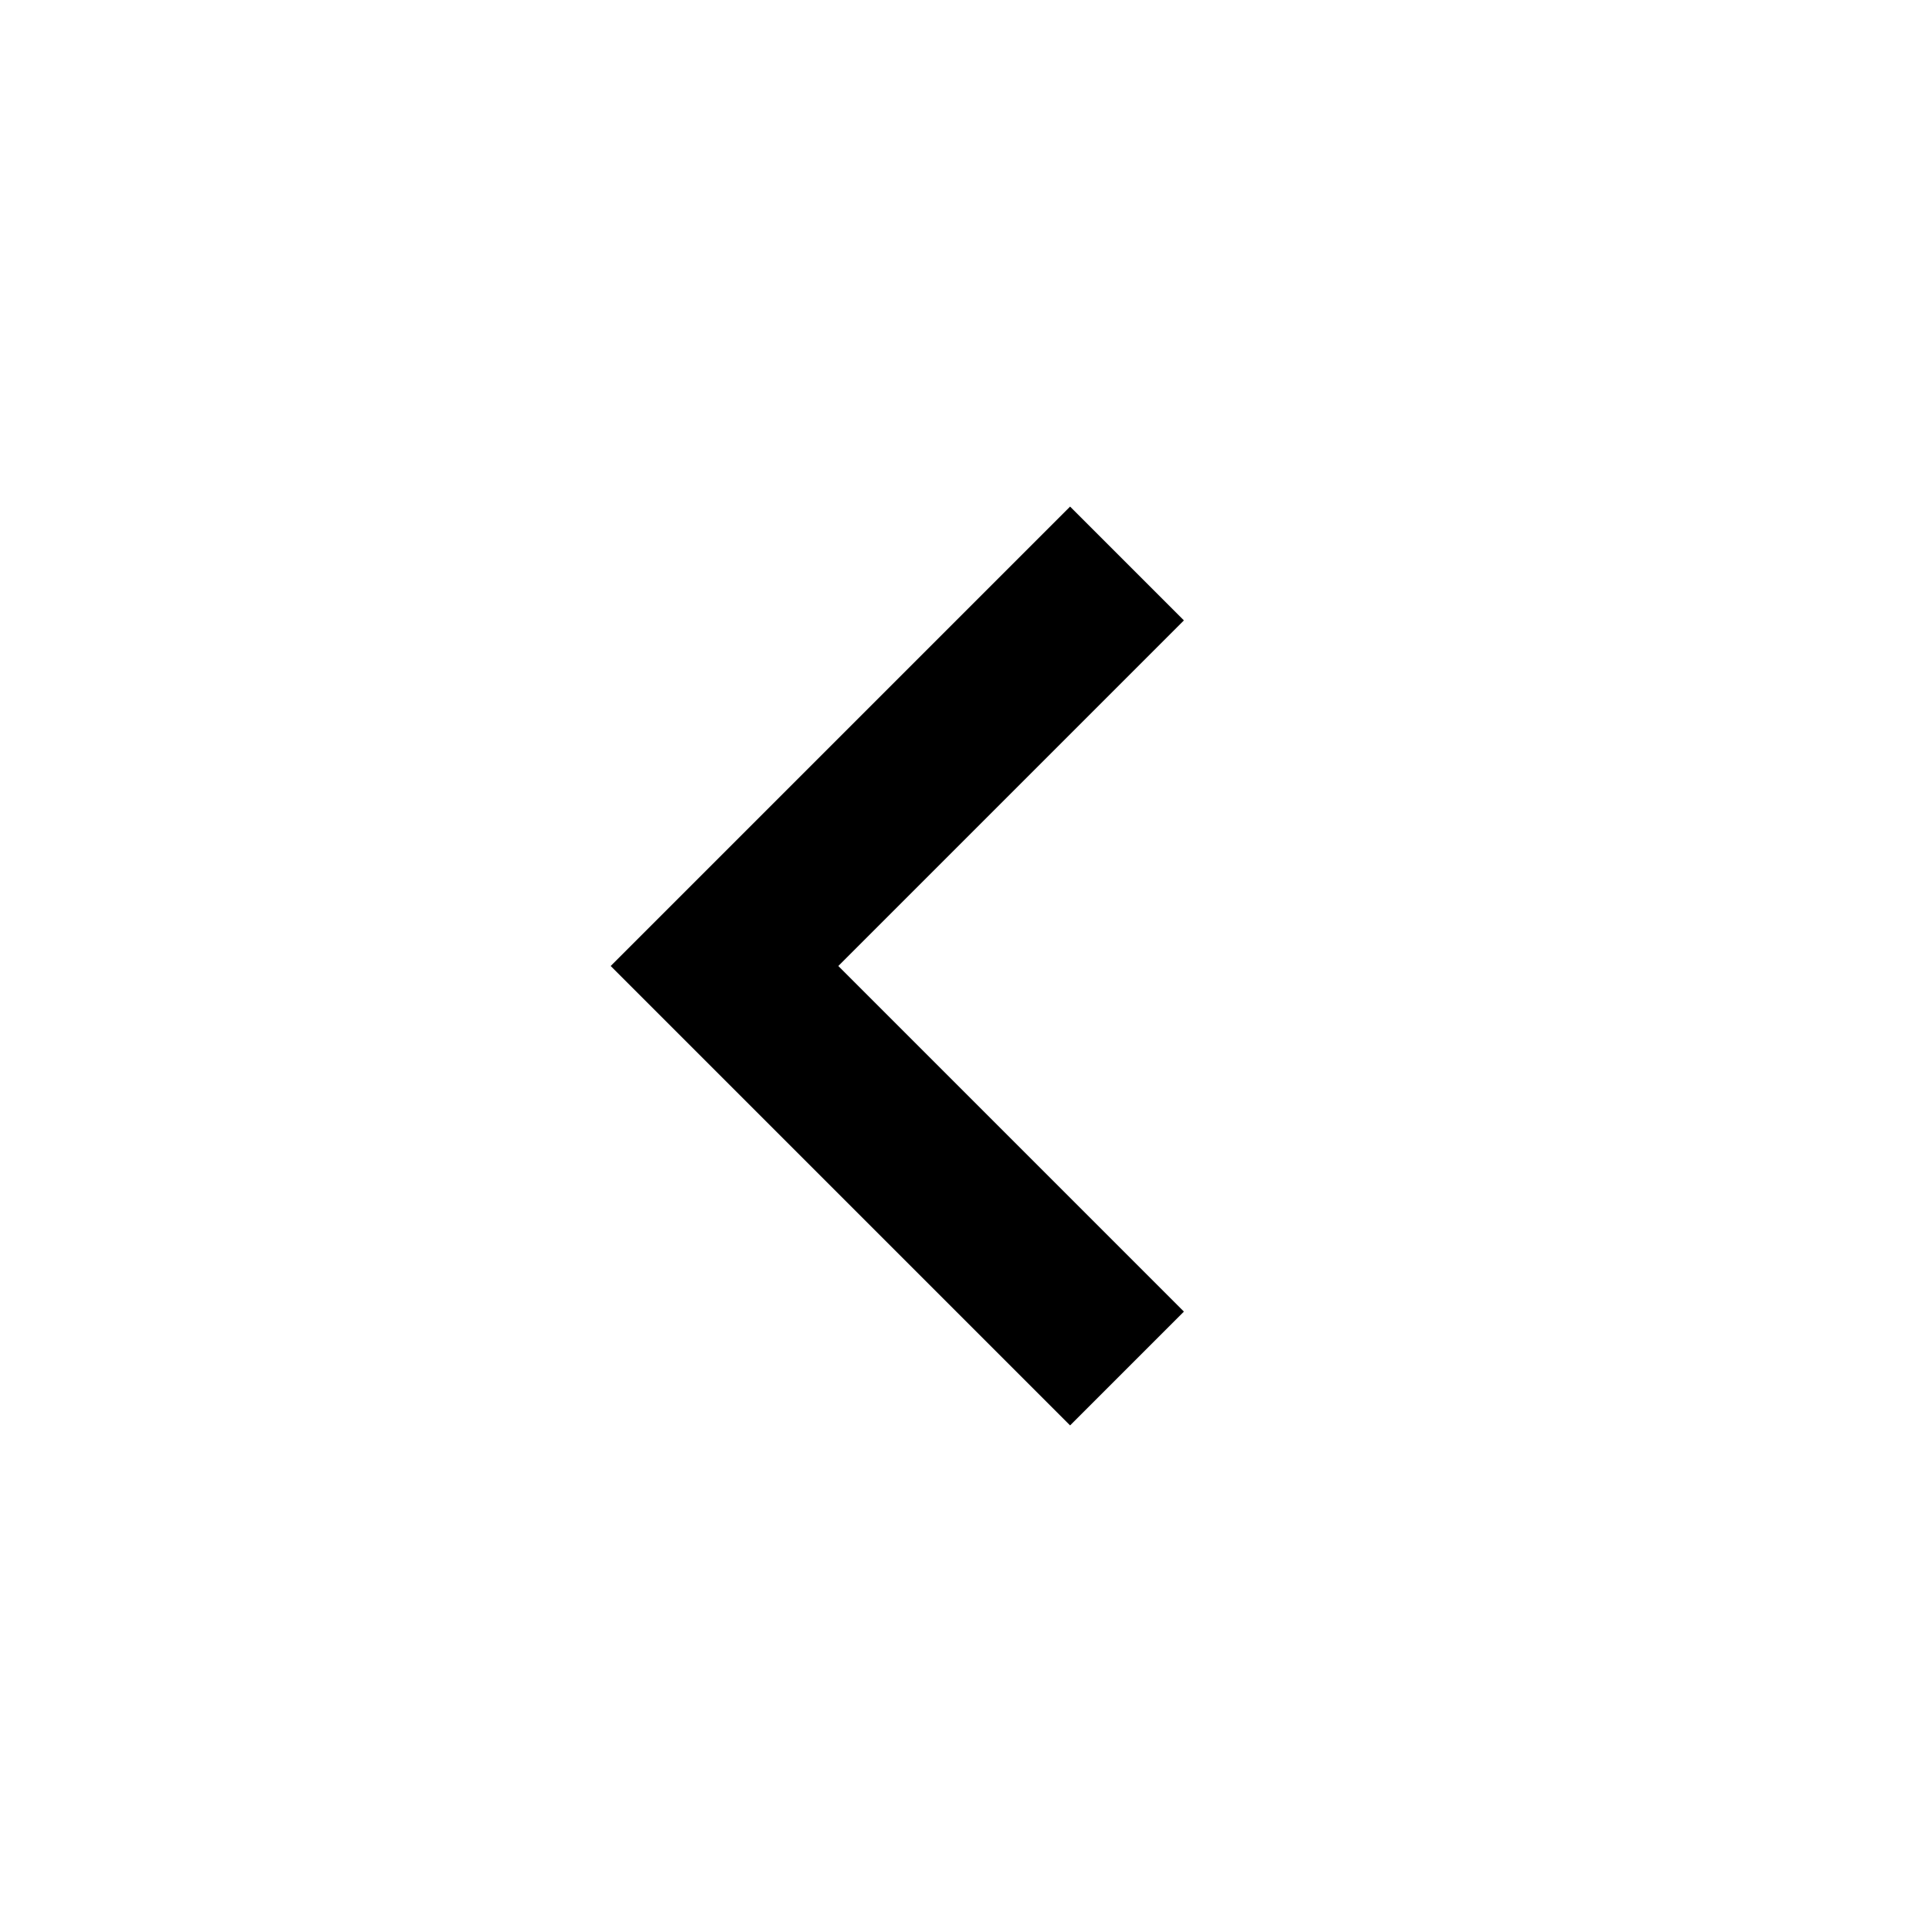
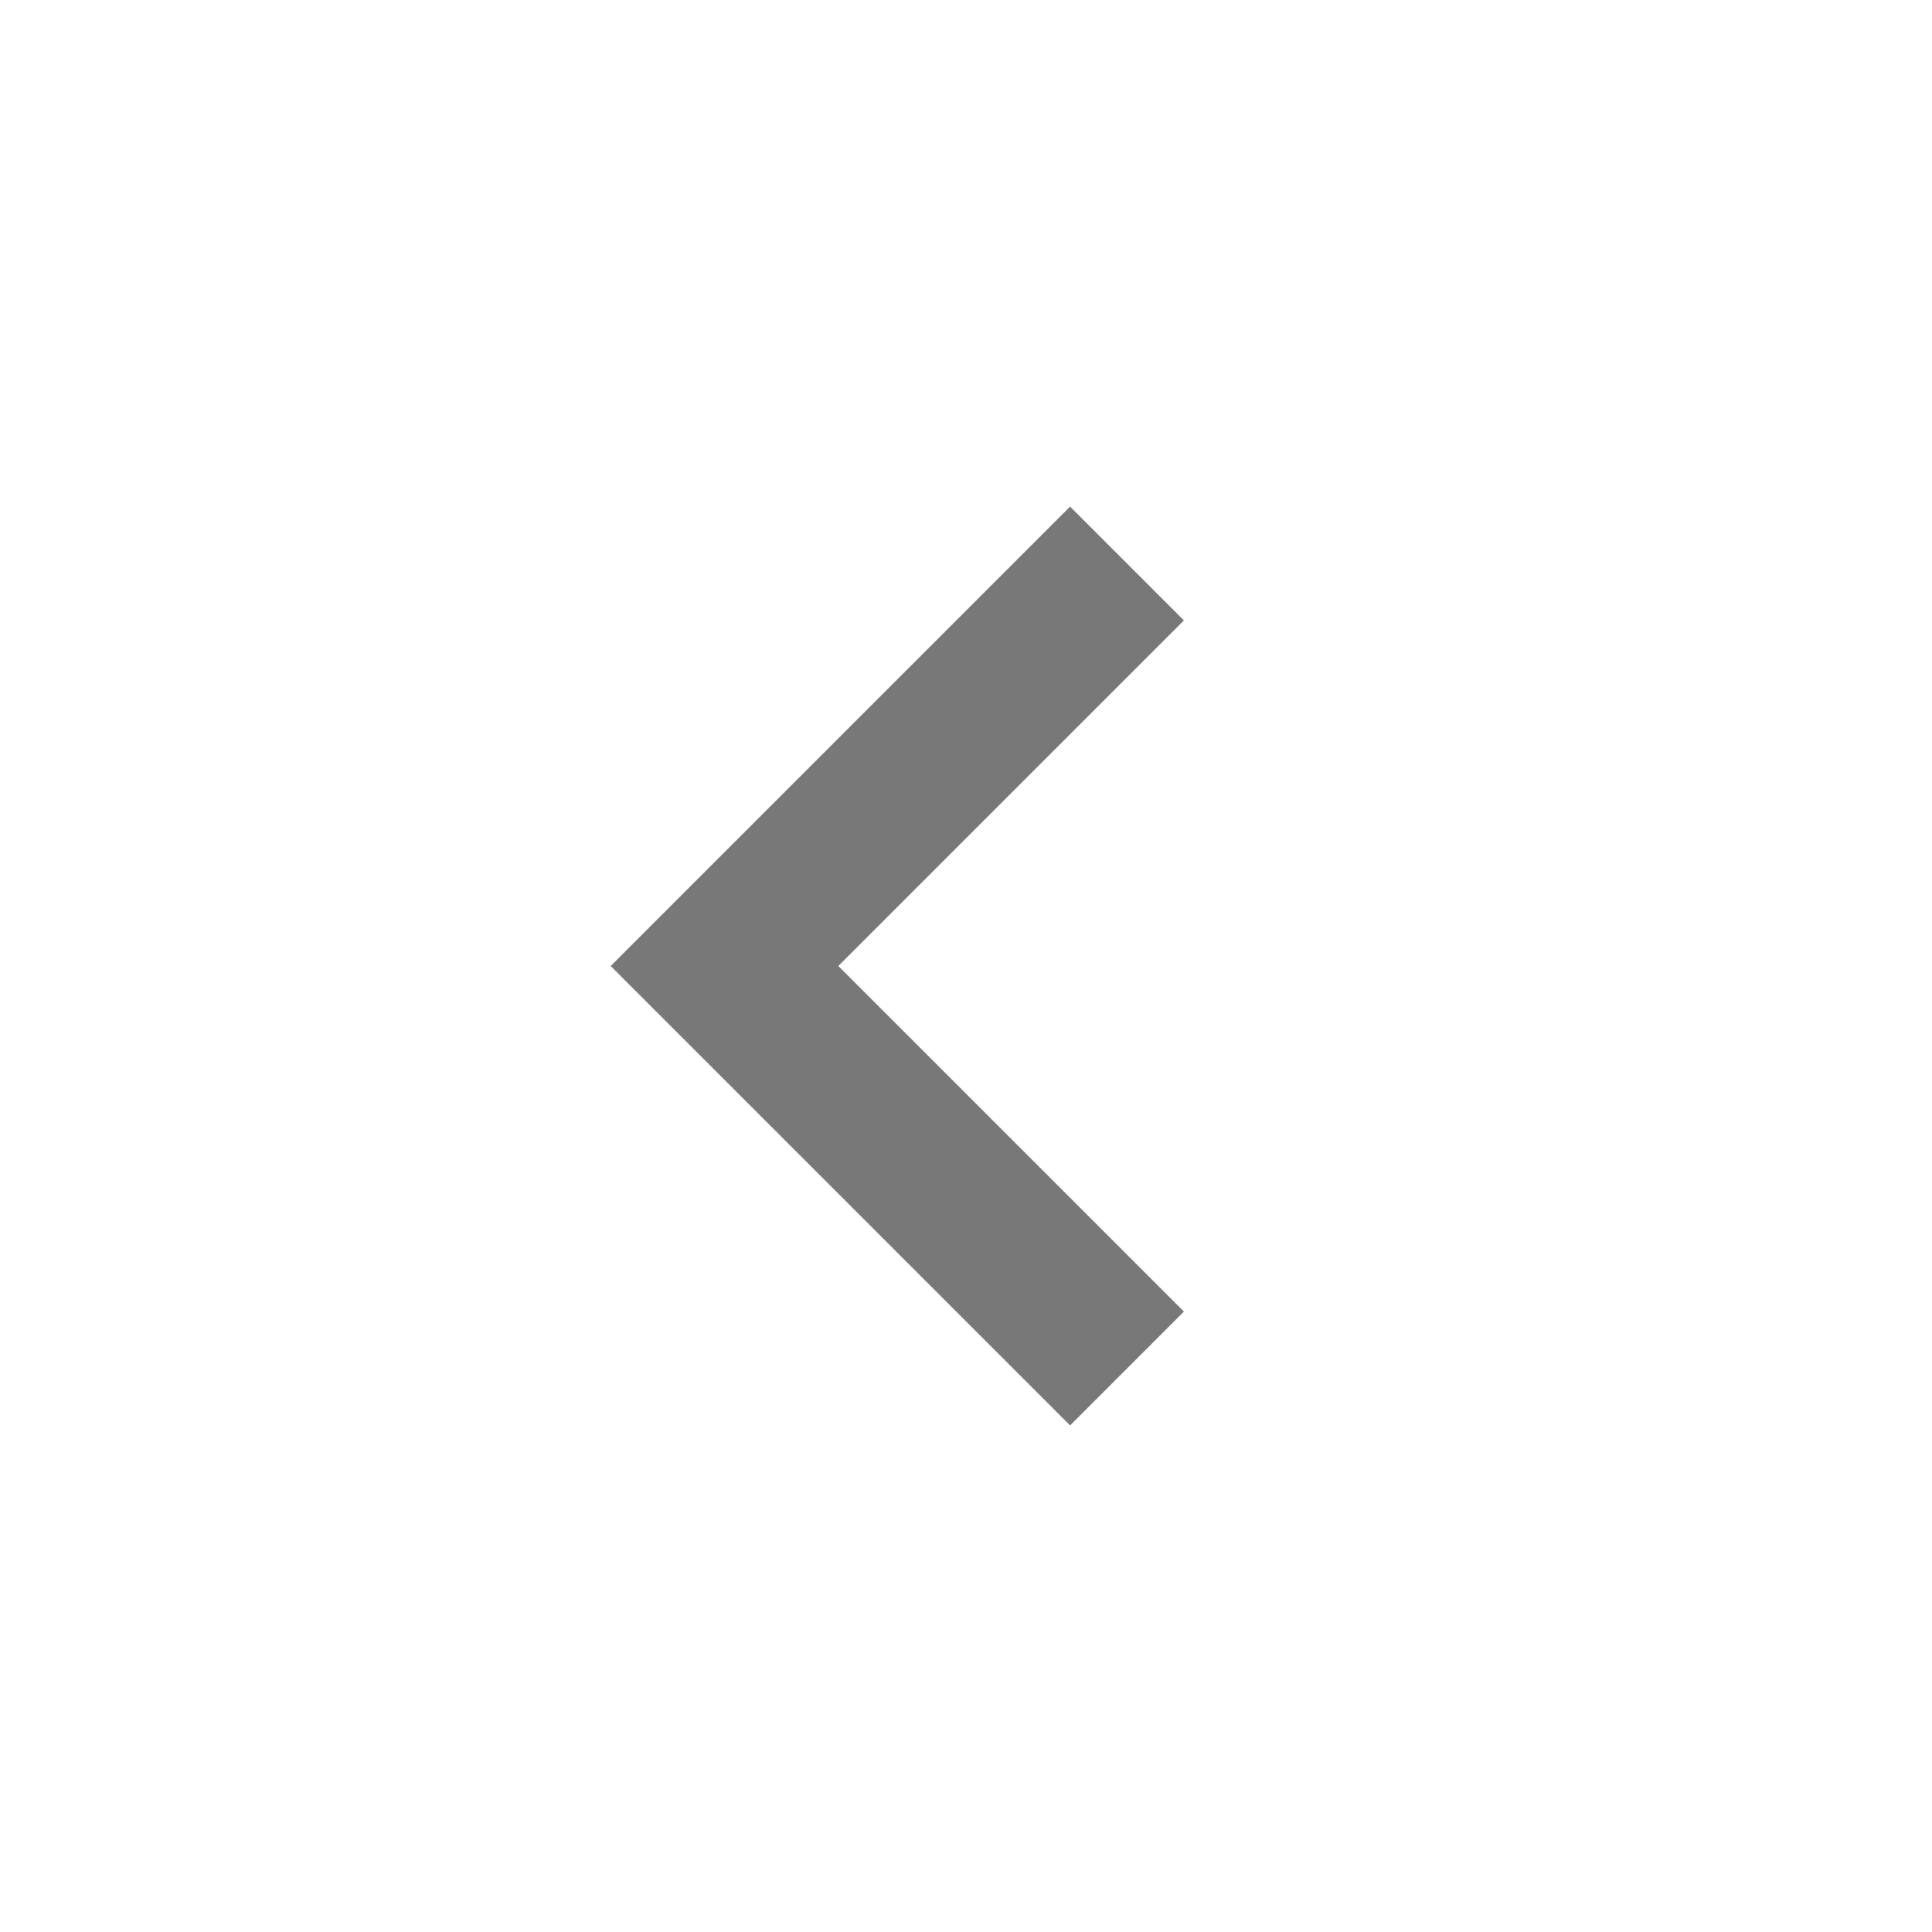
- <svg xmlns="http://www.w3.org/2000/svg" width="24" height="24" viewBox="0 0 24 24" style="fill: rgba(0, 0, 0, 1);transform: ;msFilter:;">
+ <svg xmlns="http://www.w3.org/2000/svg" width="24" height="24" viewBox="0 0 24 24" style="fill:rgb(121, 120, 120);transform: ;msFilter:;">
  <path d="M13.293 6.293 7.586 12l5.707 5.707 1.414-1.414L10.414 12l4.293-4.293z" />
</svg>
